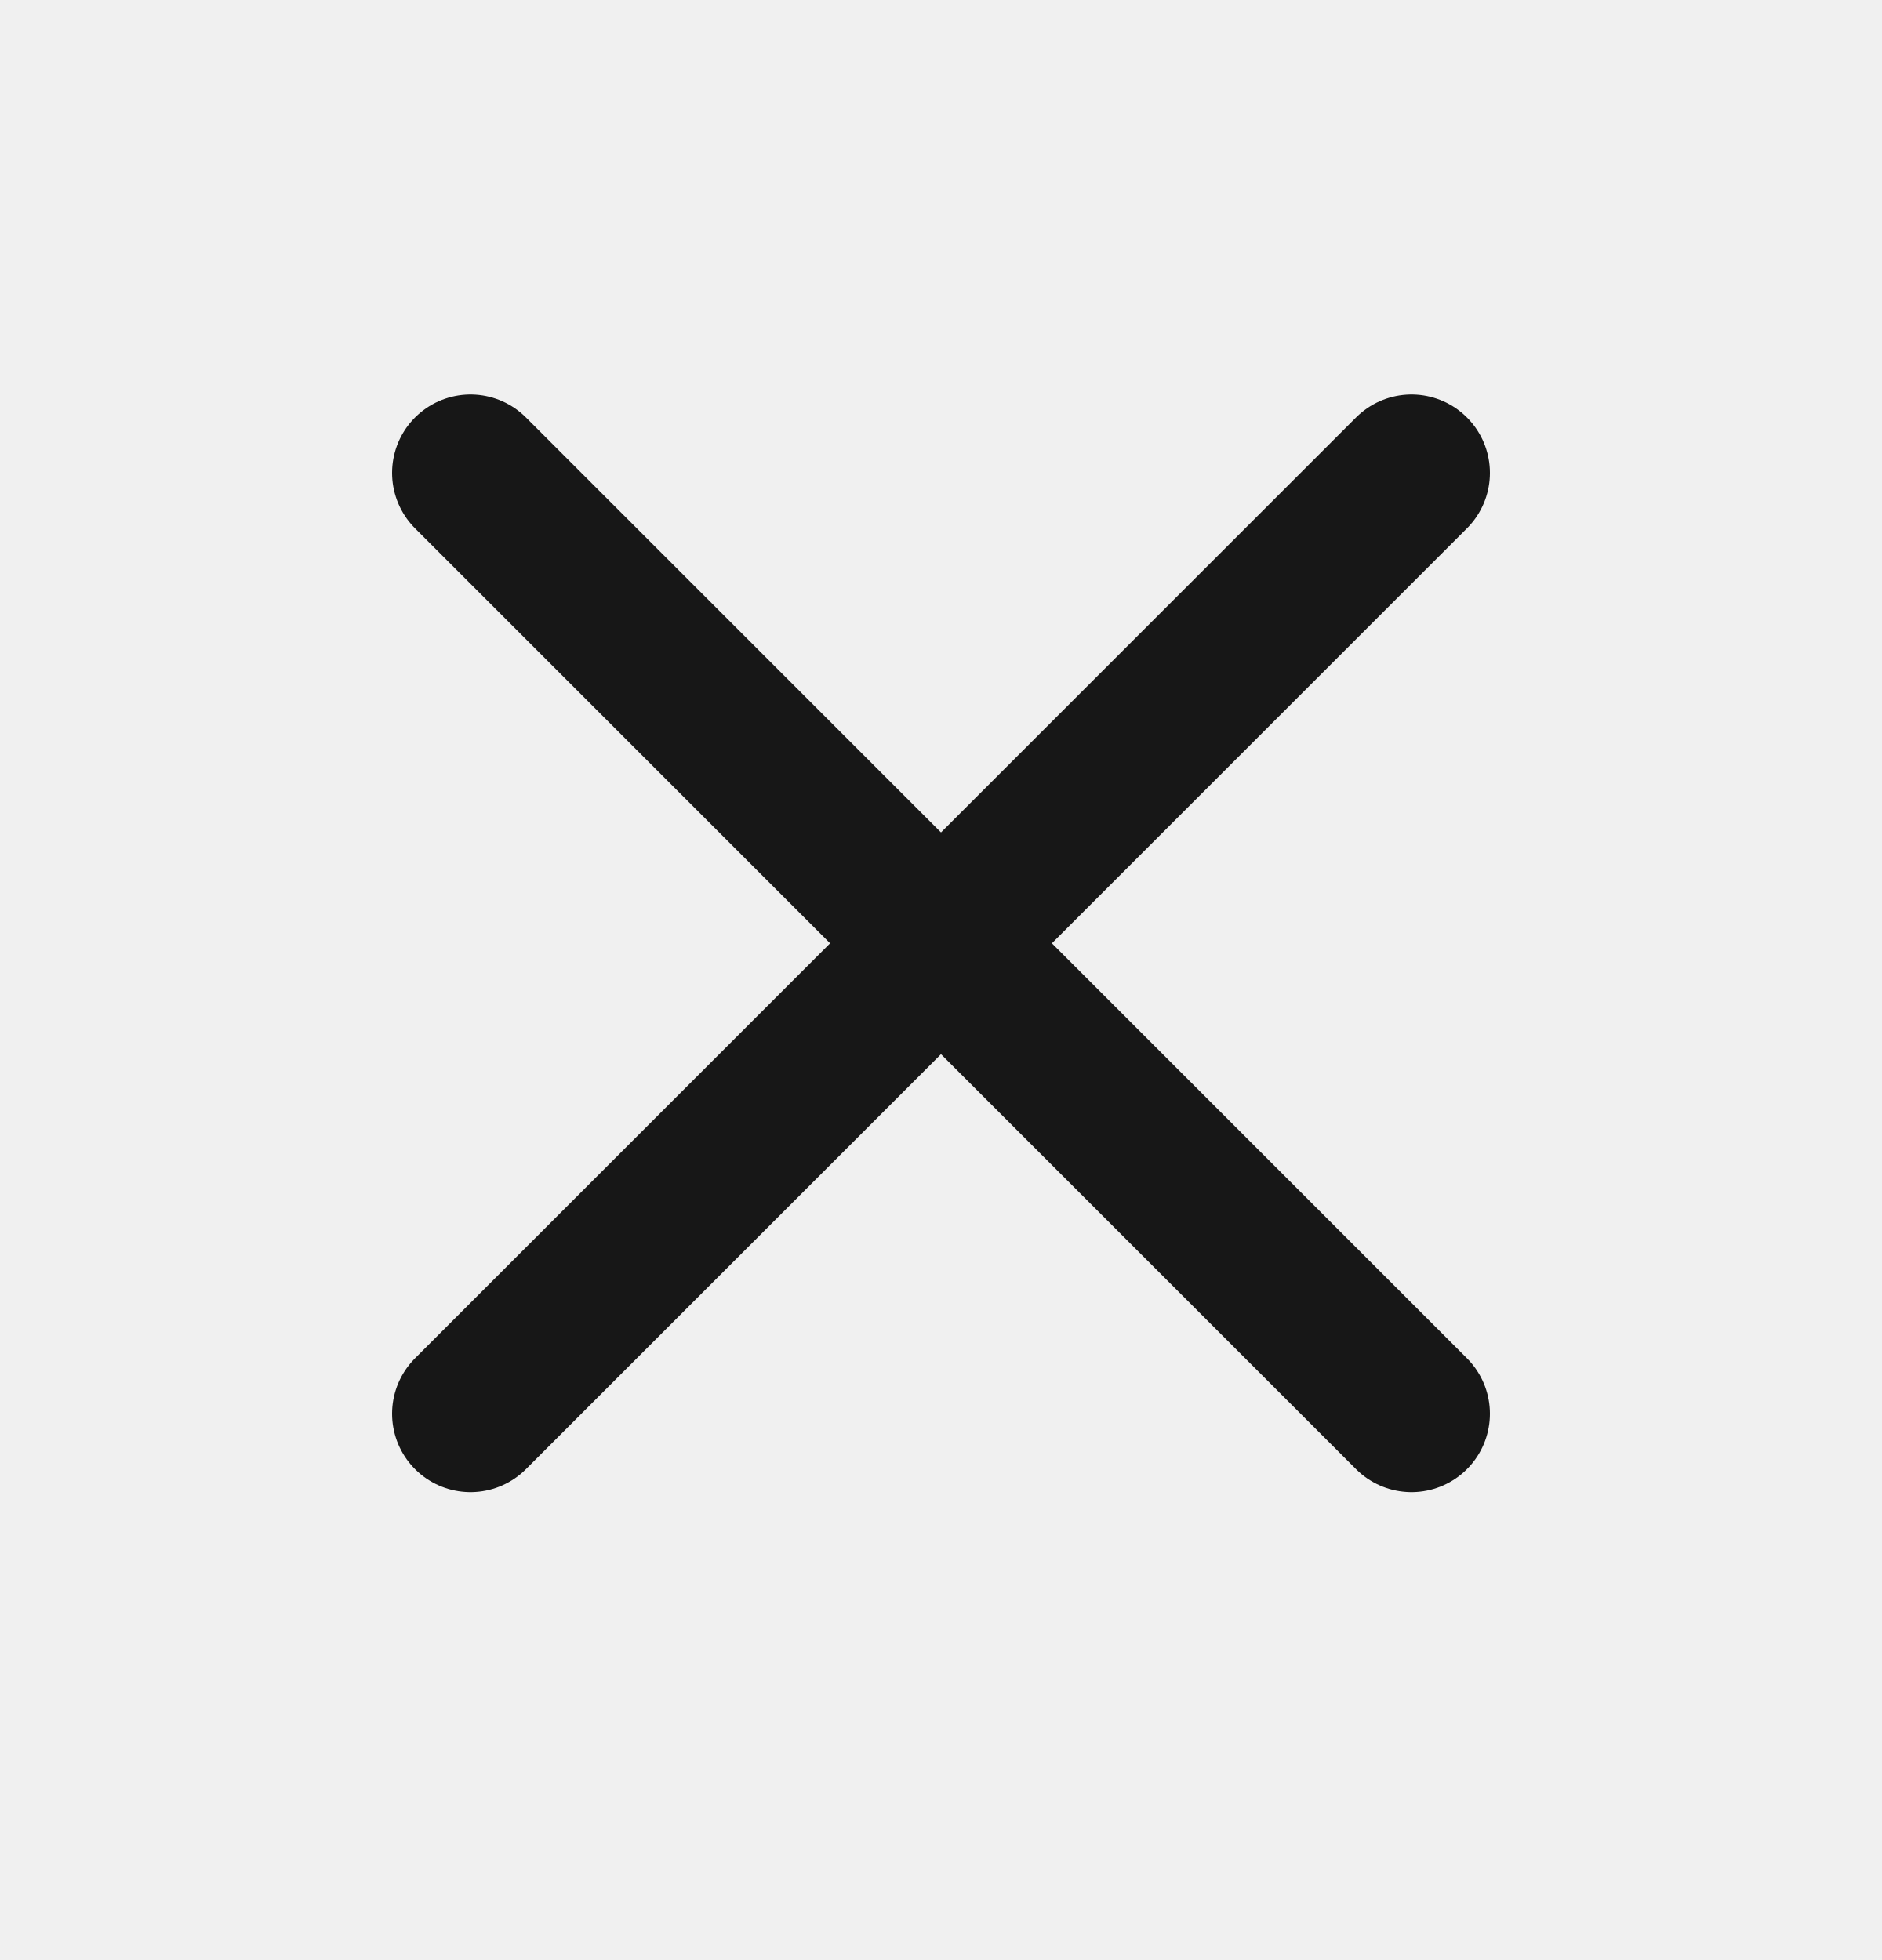
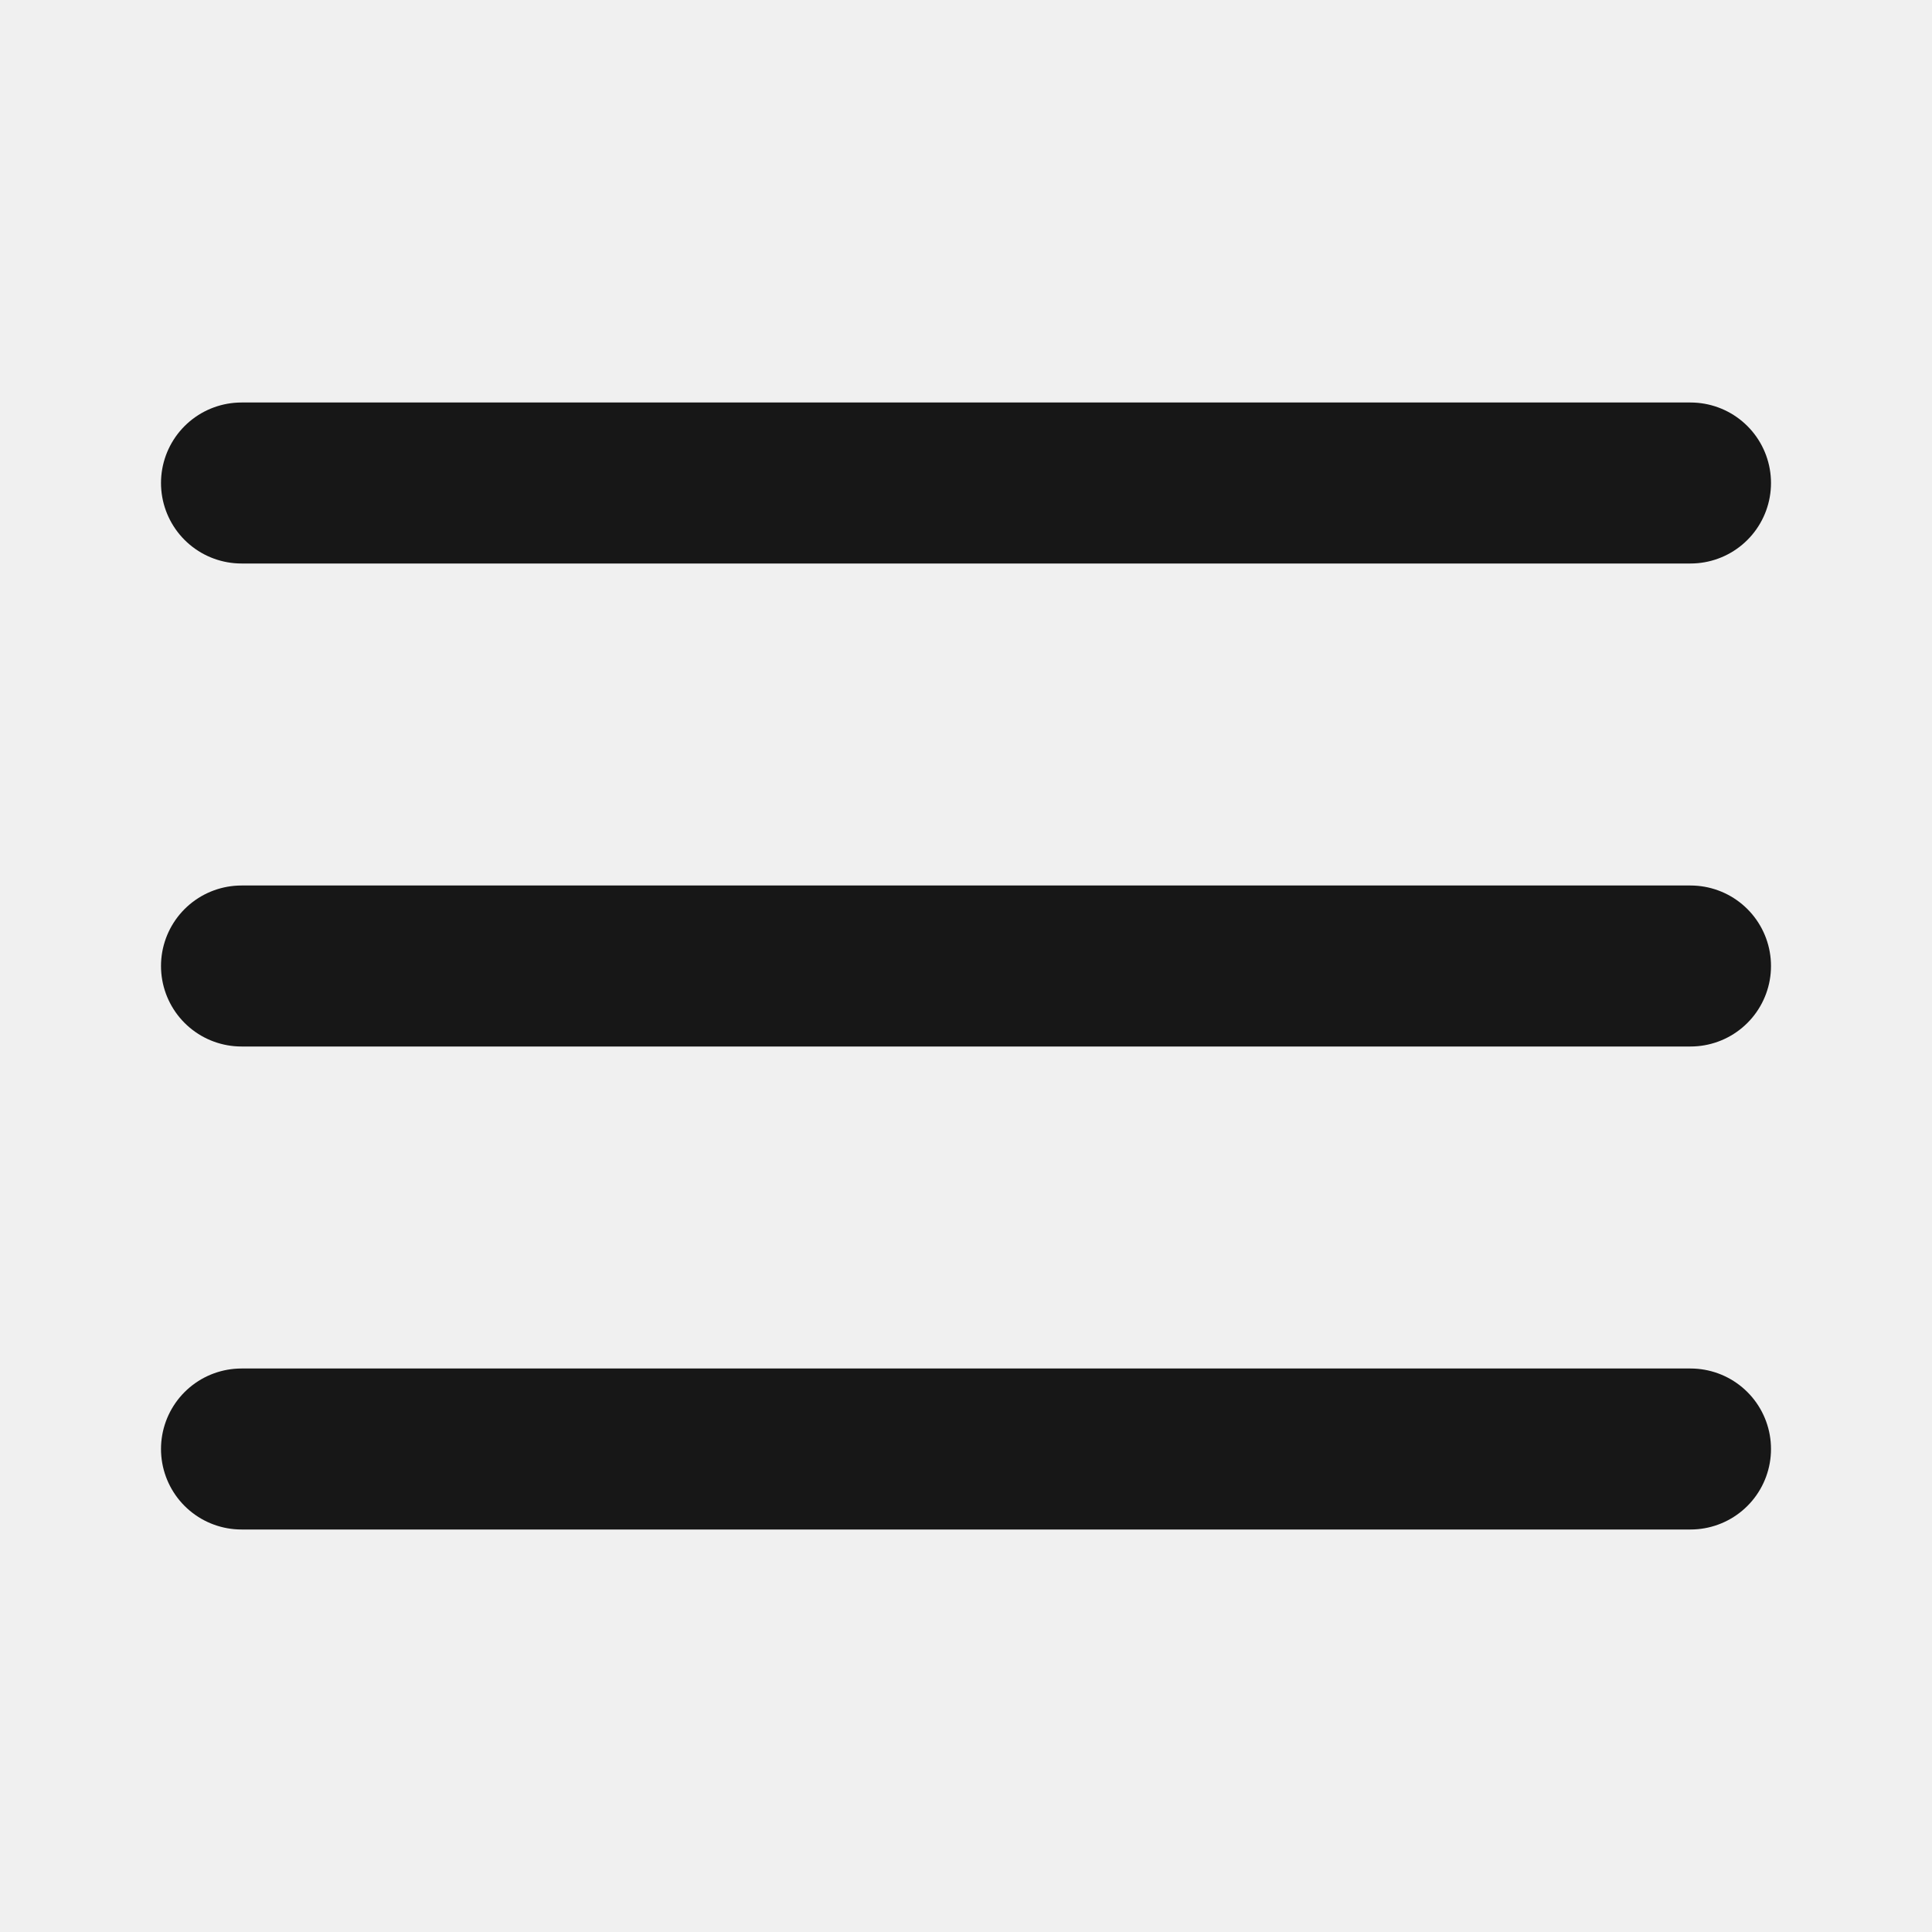
- <svg xmlns="http://www.w3.org/2000/svg" width="24" height="25" viewBox="0 0 24 25" fill="none">
-   <g clip-path="url(#clip0_52_1434)">
-     <path d="M18 6.032L6 18.032" stroke="#171717" stroke-width="2" stroke-linecap="round" stroke-linejoin="round" />
-     <path d="M6 6.032L18 18.032" stroke="#171717" stroke-width="2" stroke-linecap="round" stroke-linejoin="round" />
-   </g>
-   <defs>
-     <clipPath id="clip0_52_1434">
-       <rect width="24" height="24" fill="white" transform="translate(0 0.0319214)" />
-     </clipPath>
-   </defs>
+ <svg xmlns="http://www.w3.org/2000/svg" width="24" height="24" viewBox="0 0 24 24" fill="none">
+   <path d="M3 12H21" stroke="#171717" stroke-width="2" stroke-linecap="round" stroke-linejoin="round" />
+   <path d="M3 6H21" stroke="#171717" stroke-width="2" stroke-linecap="round" stroke-linejoin="round" />
+   <path d="M3 18H21" stroke="#171717" stroke-width="2" stroke-linecap="round" stroke-linejoin="round" />
</svg>
